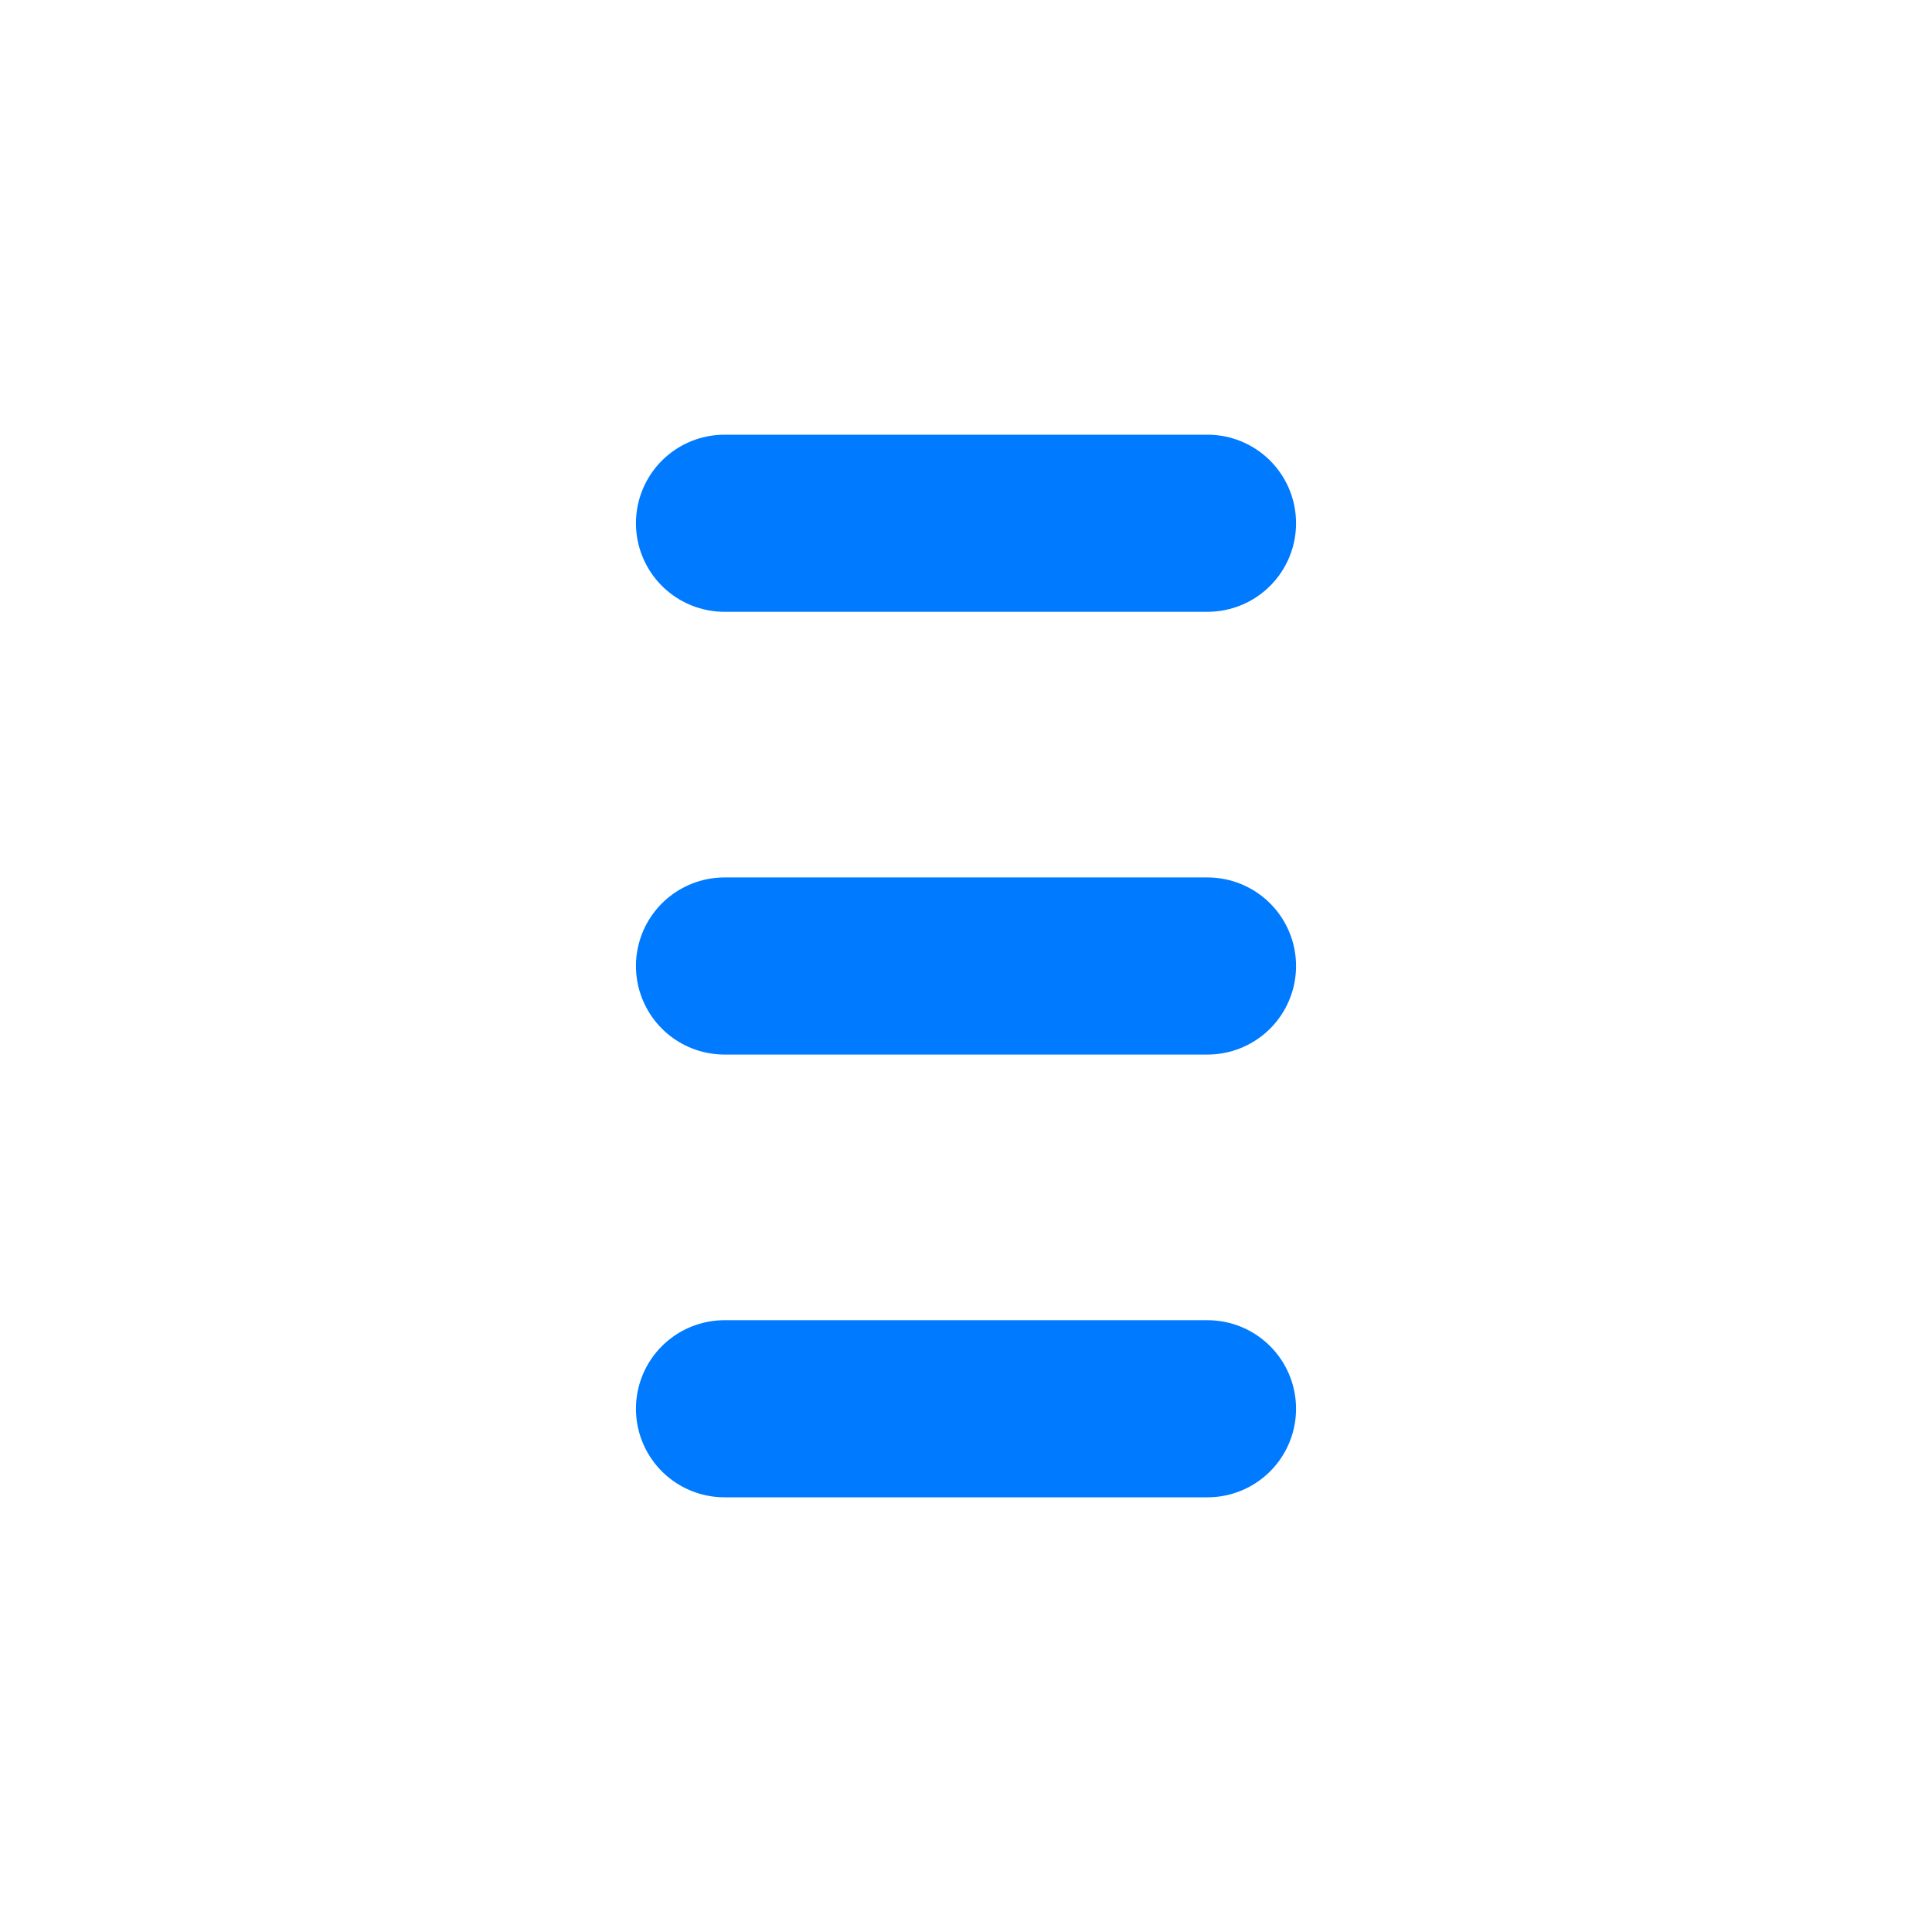
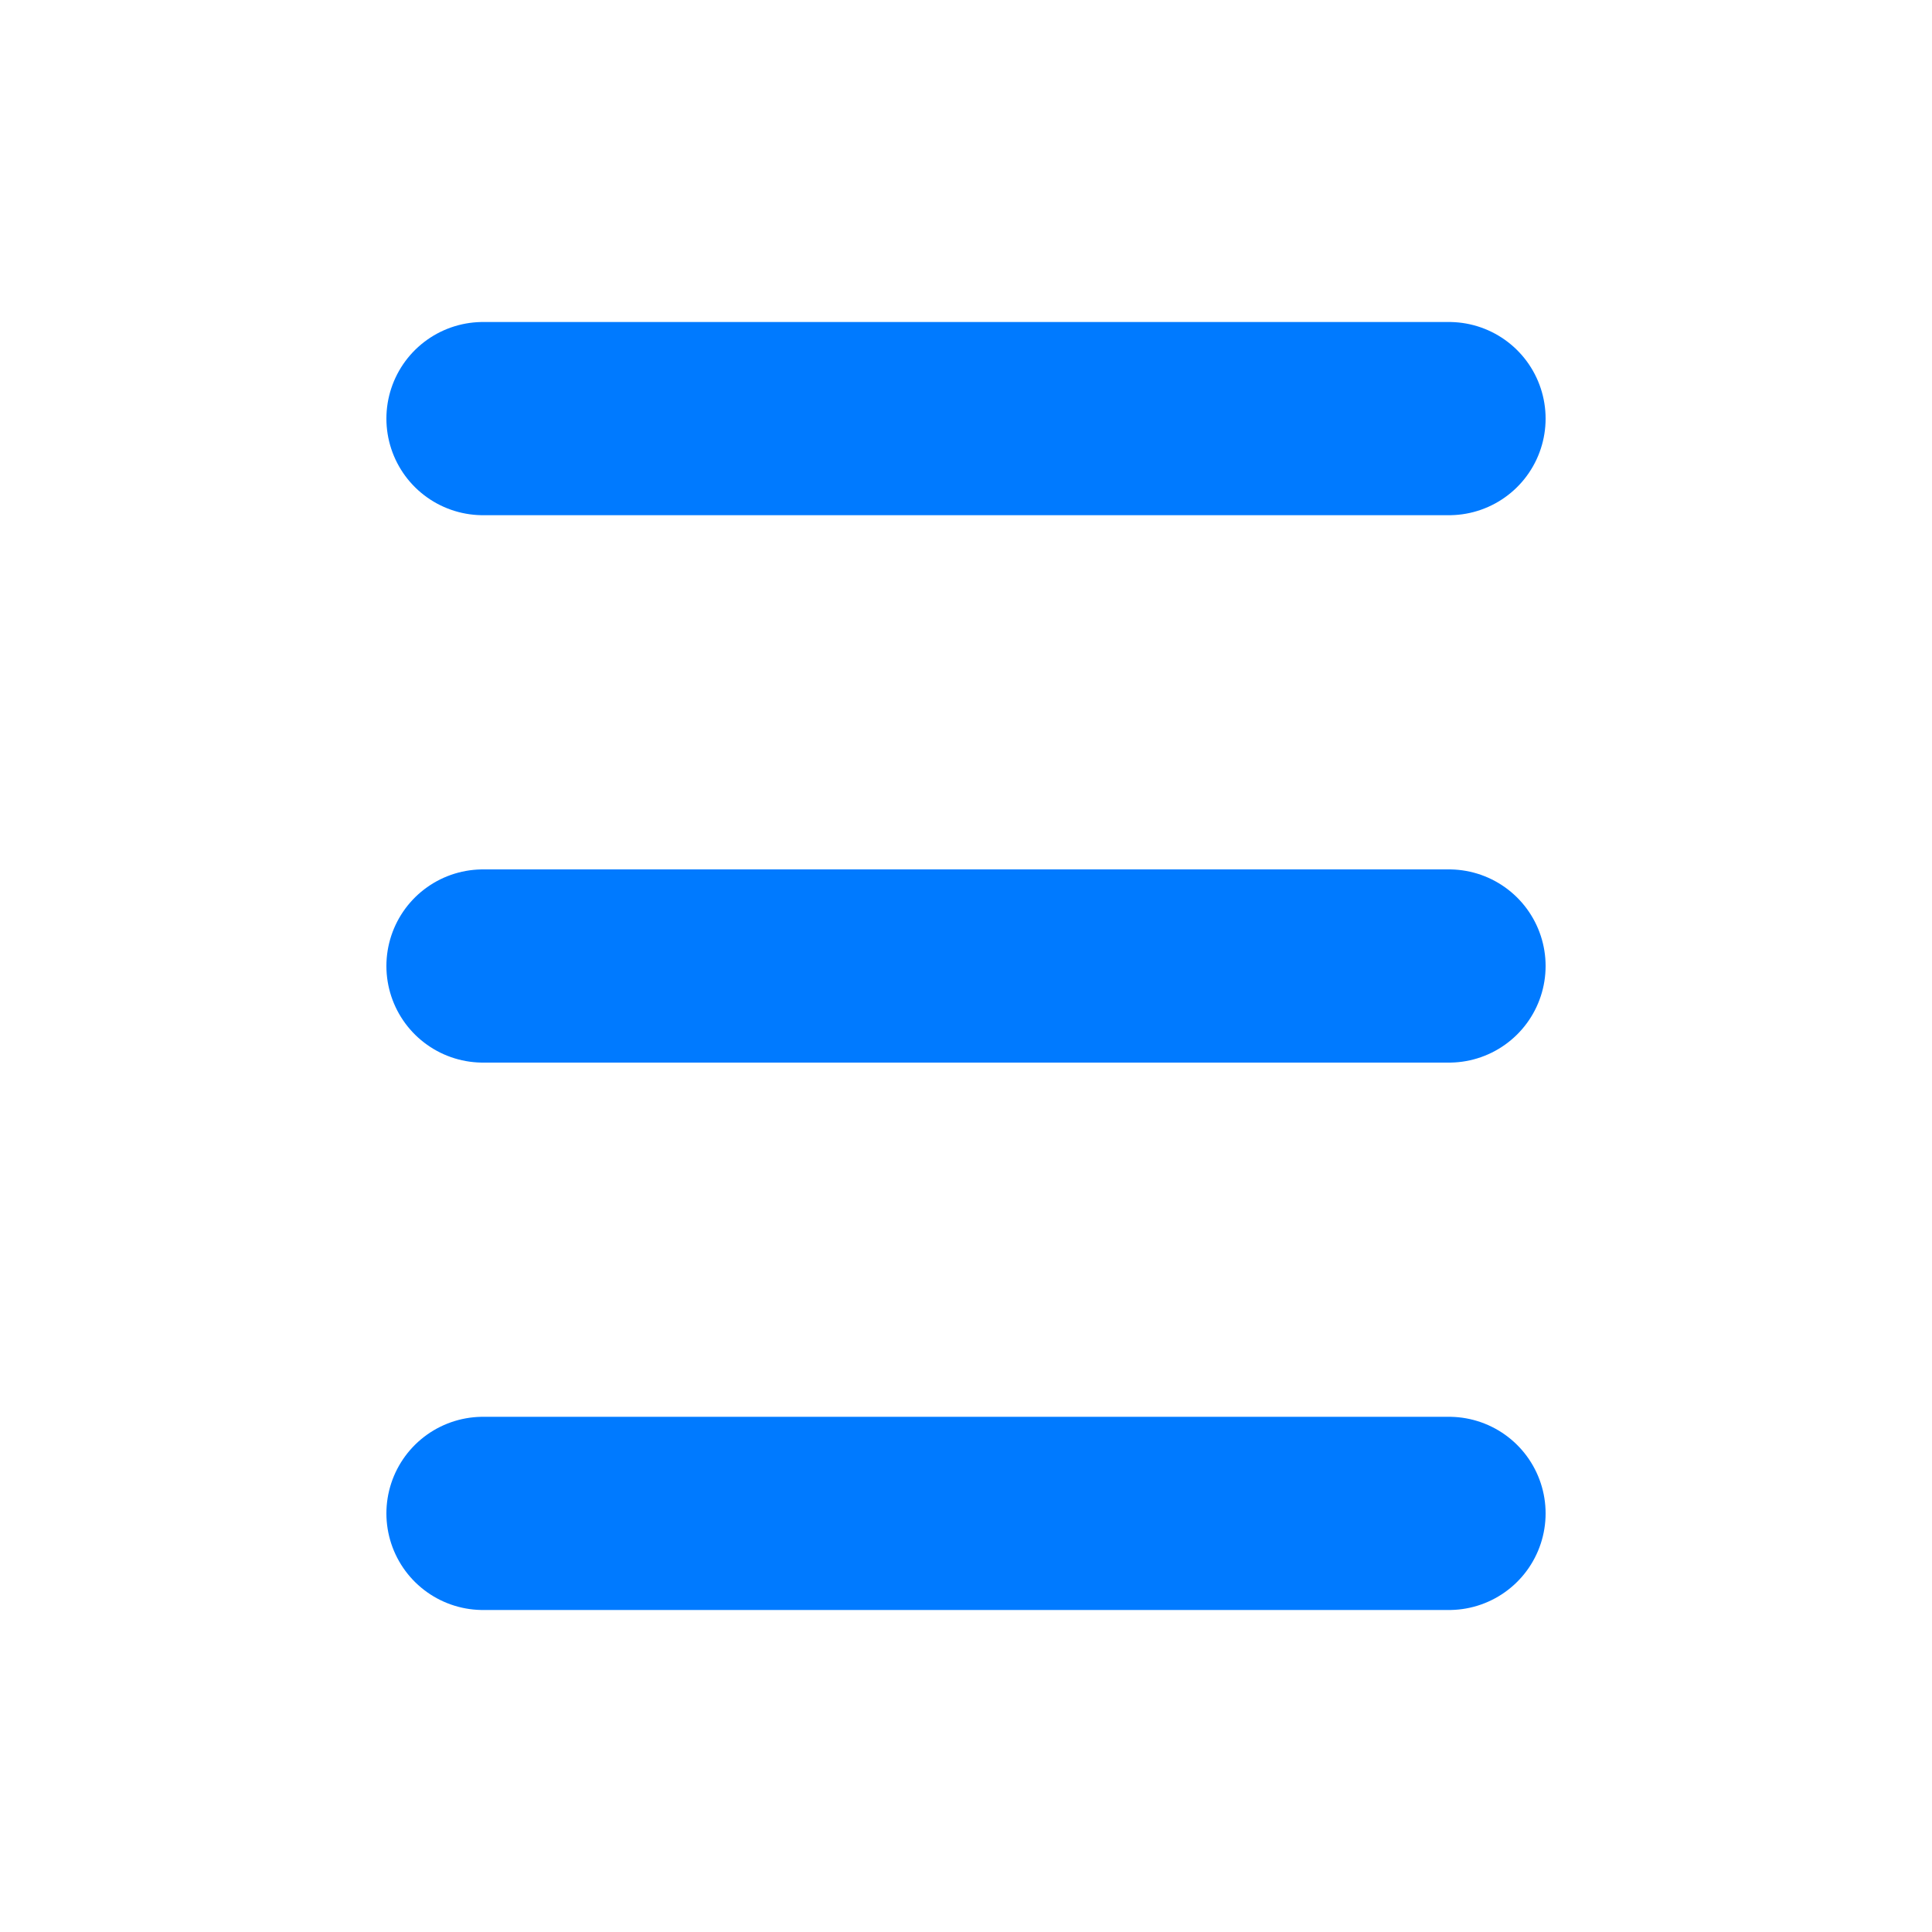
- <svg xmlns="http://www.w3.org/2000/svg" viewBox="0 0 24 24" fill="none" stroke="#007AFF" stroke-width="2.2" stroke-linecap="round" stroke-linejoin="round">
-   <path d="M9 6.5h6M9 12h6M9 17.5h6" />
+ <svg xmlns="http://www.w3.org/2000/svg" viewBox="0 0 24 24" fill="none" stroke="#007AFF" stroke-width="2.4" stroke-linecap="round" stroke-linejoin="round">
+   <path d="M6 5.2h12" />
+   <path d="M6 12h12" />
+   <path d="M6 18.8h12" />
</svg>
